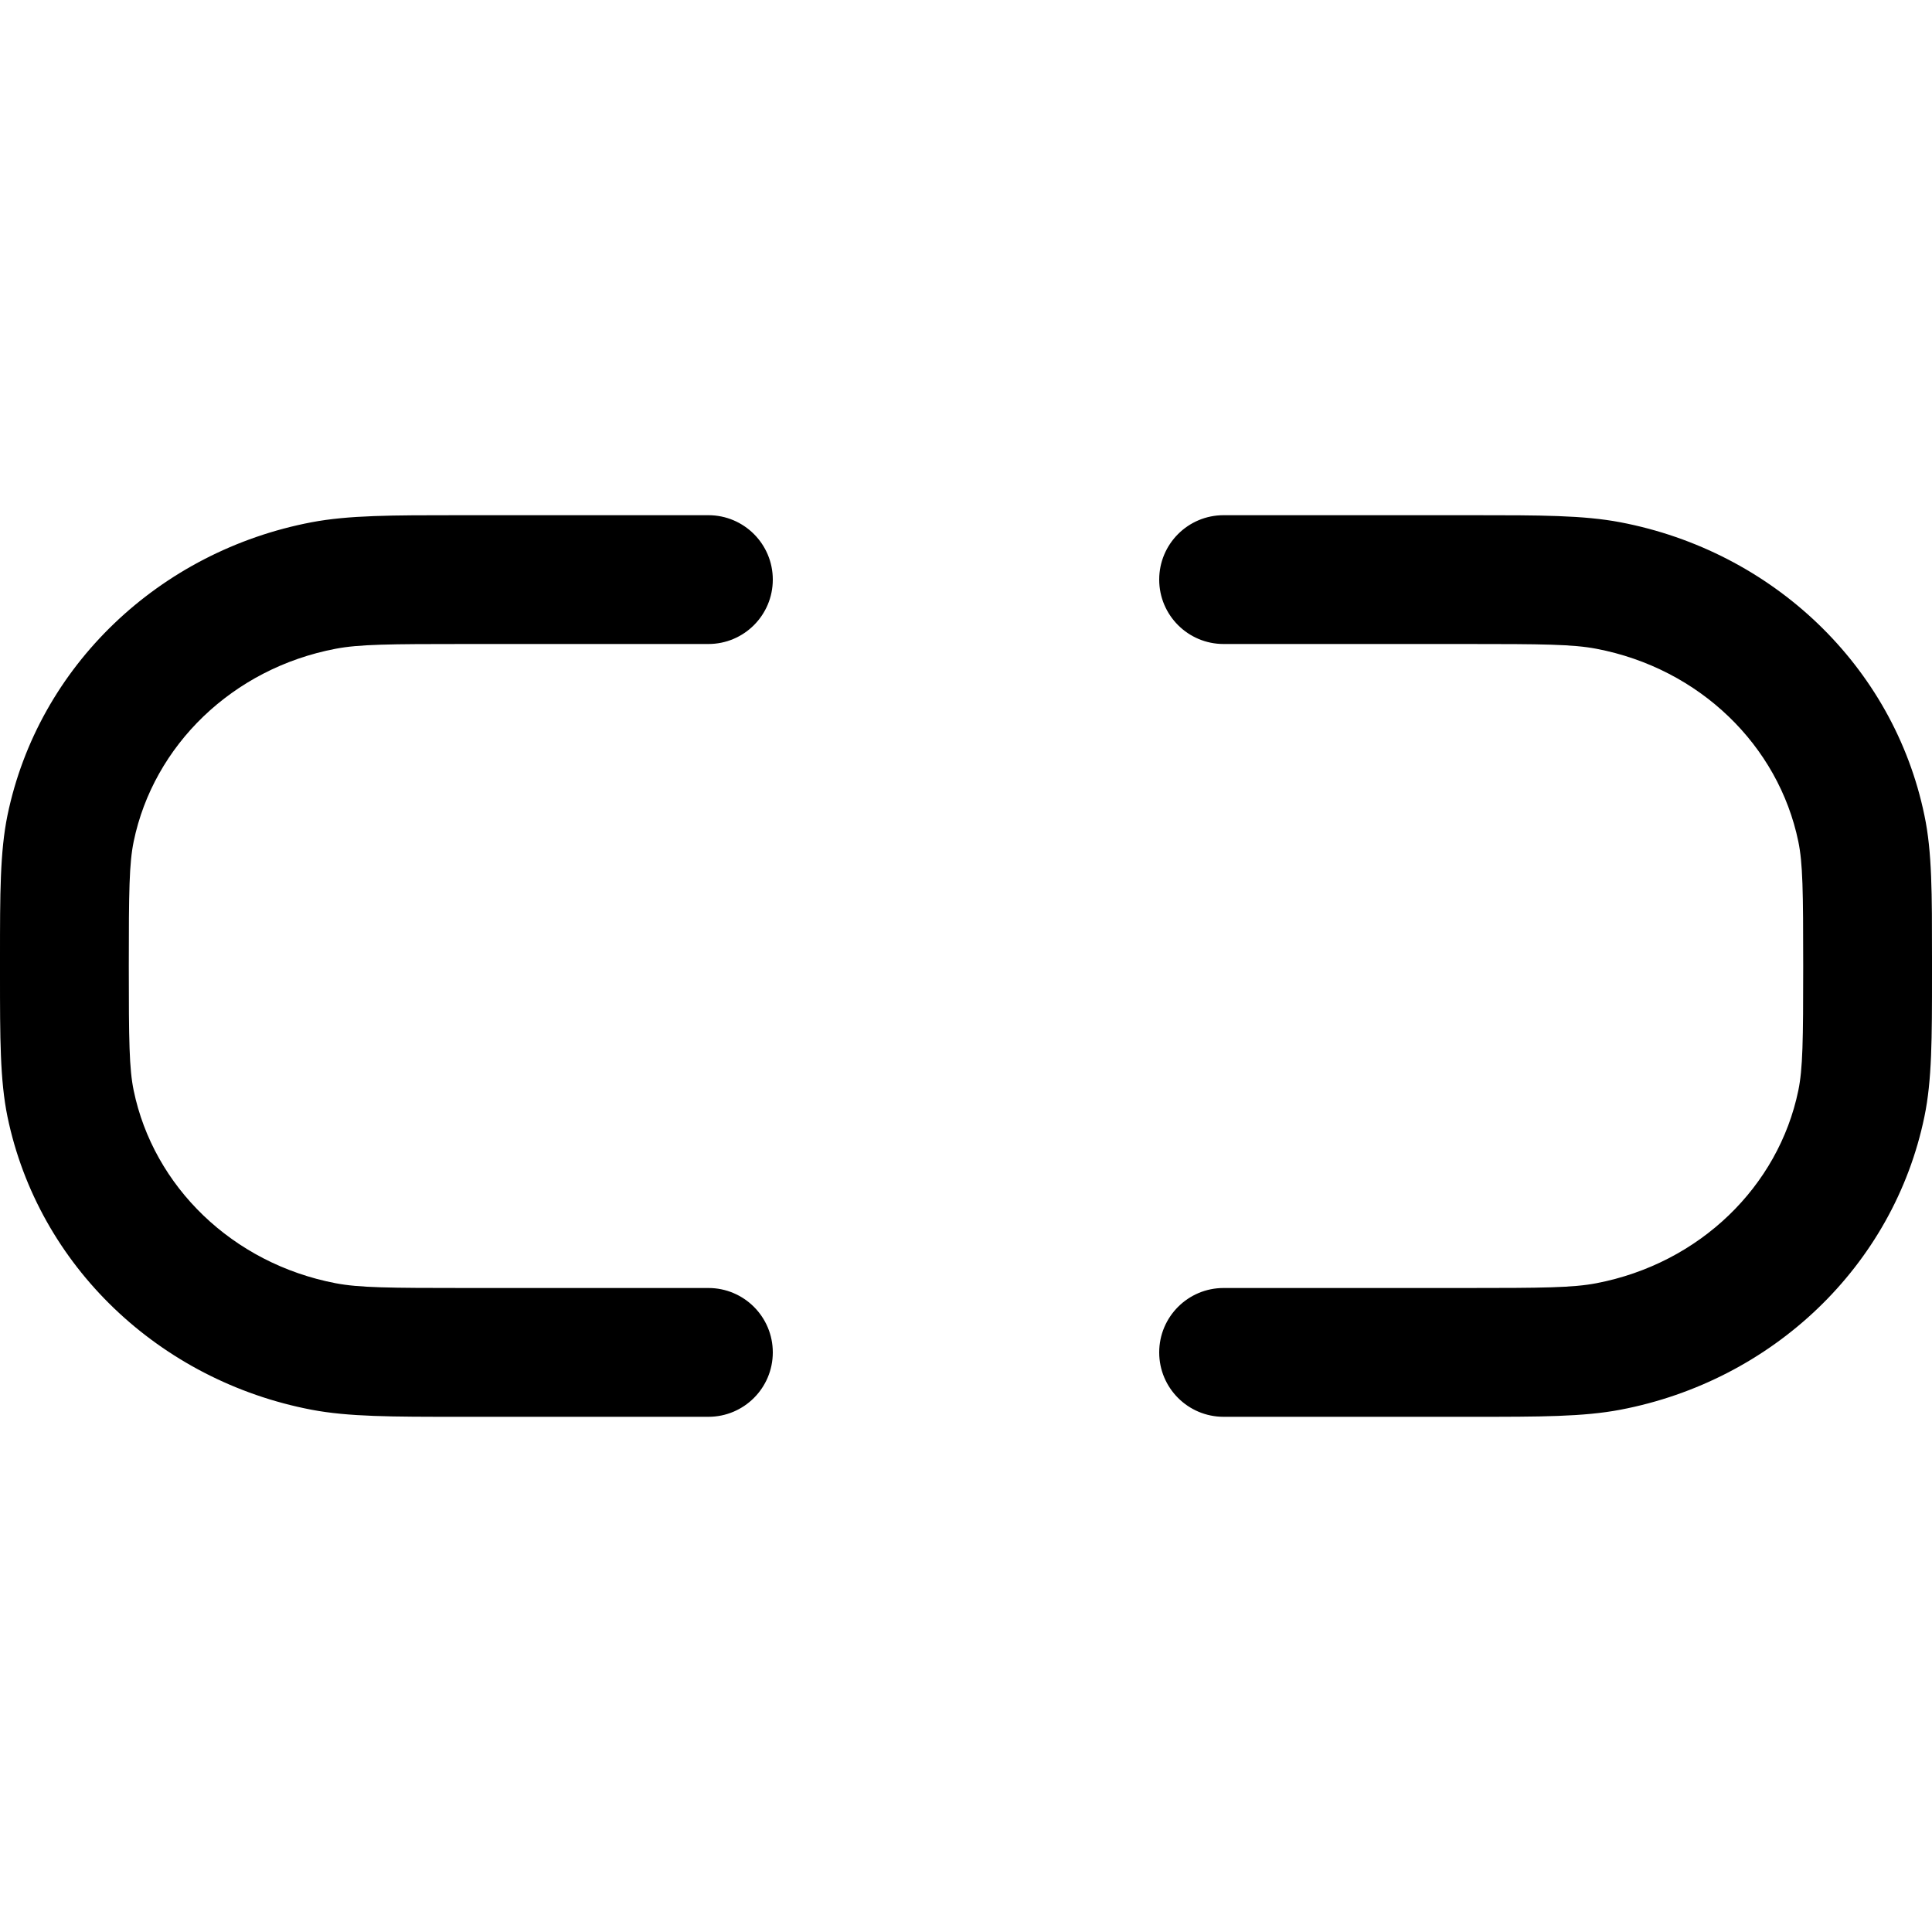
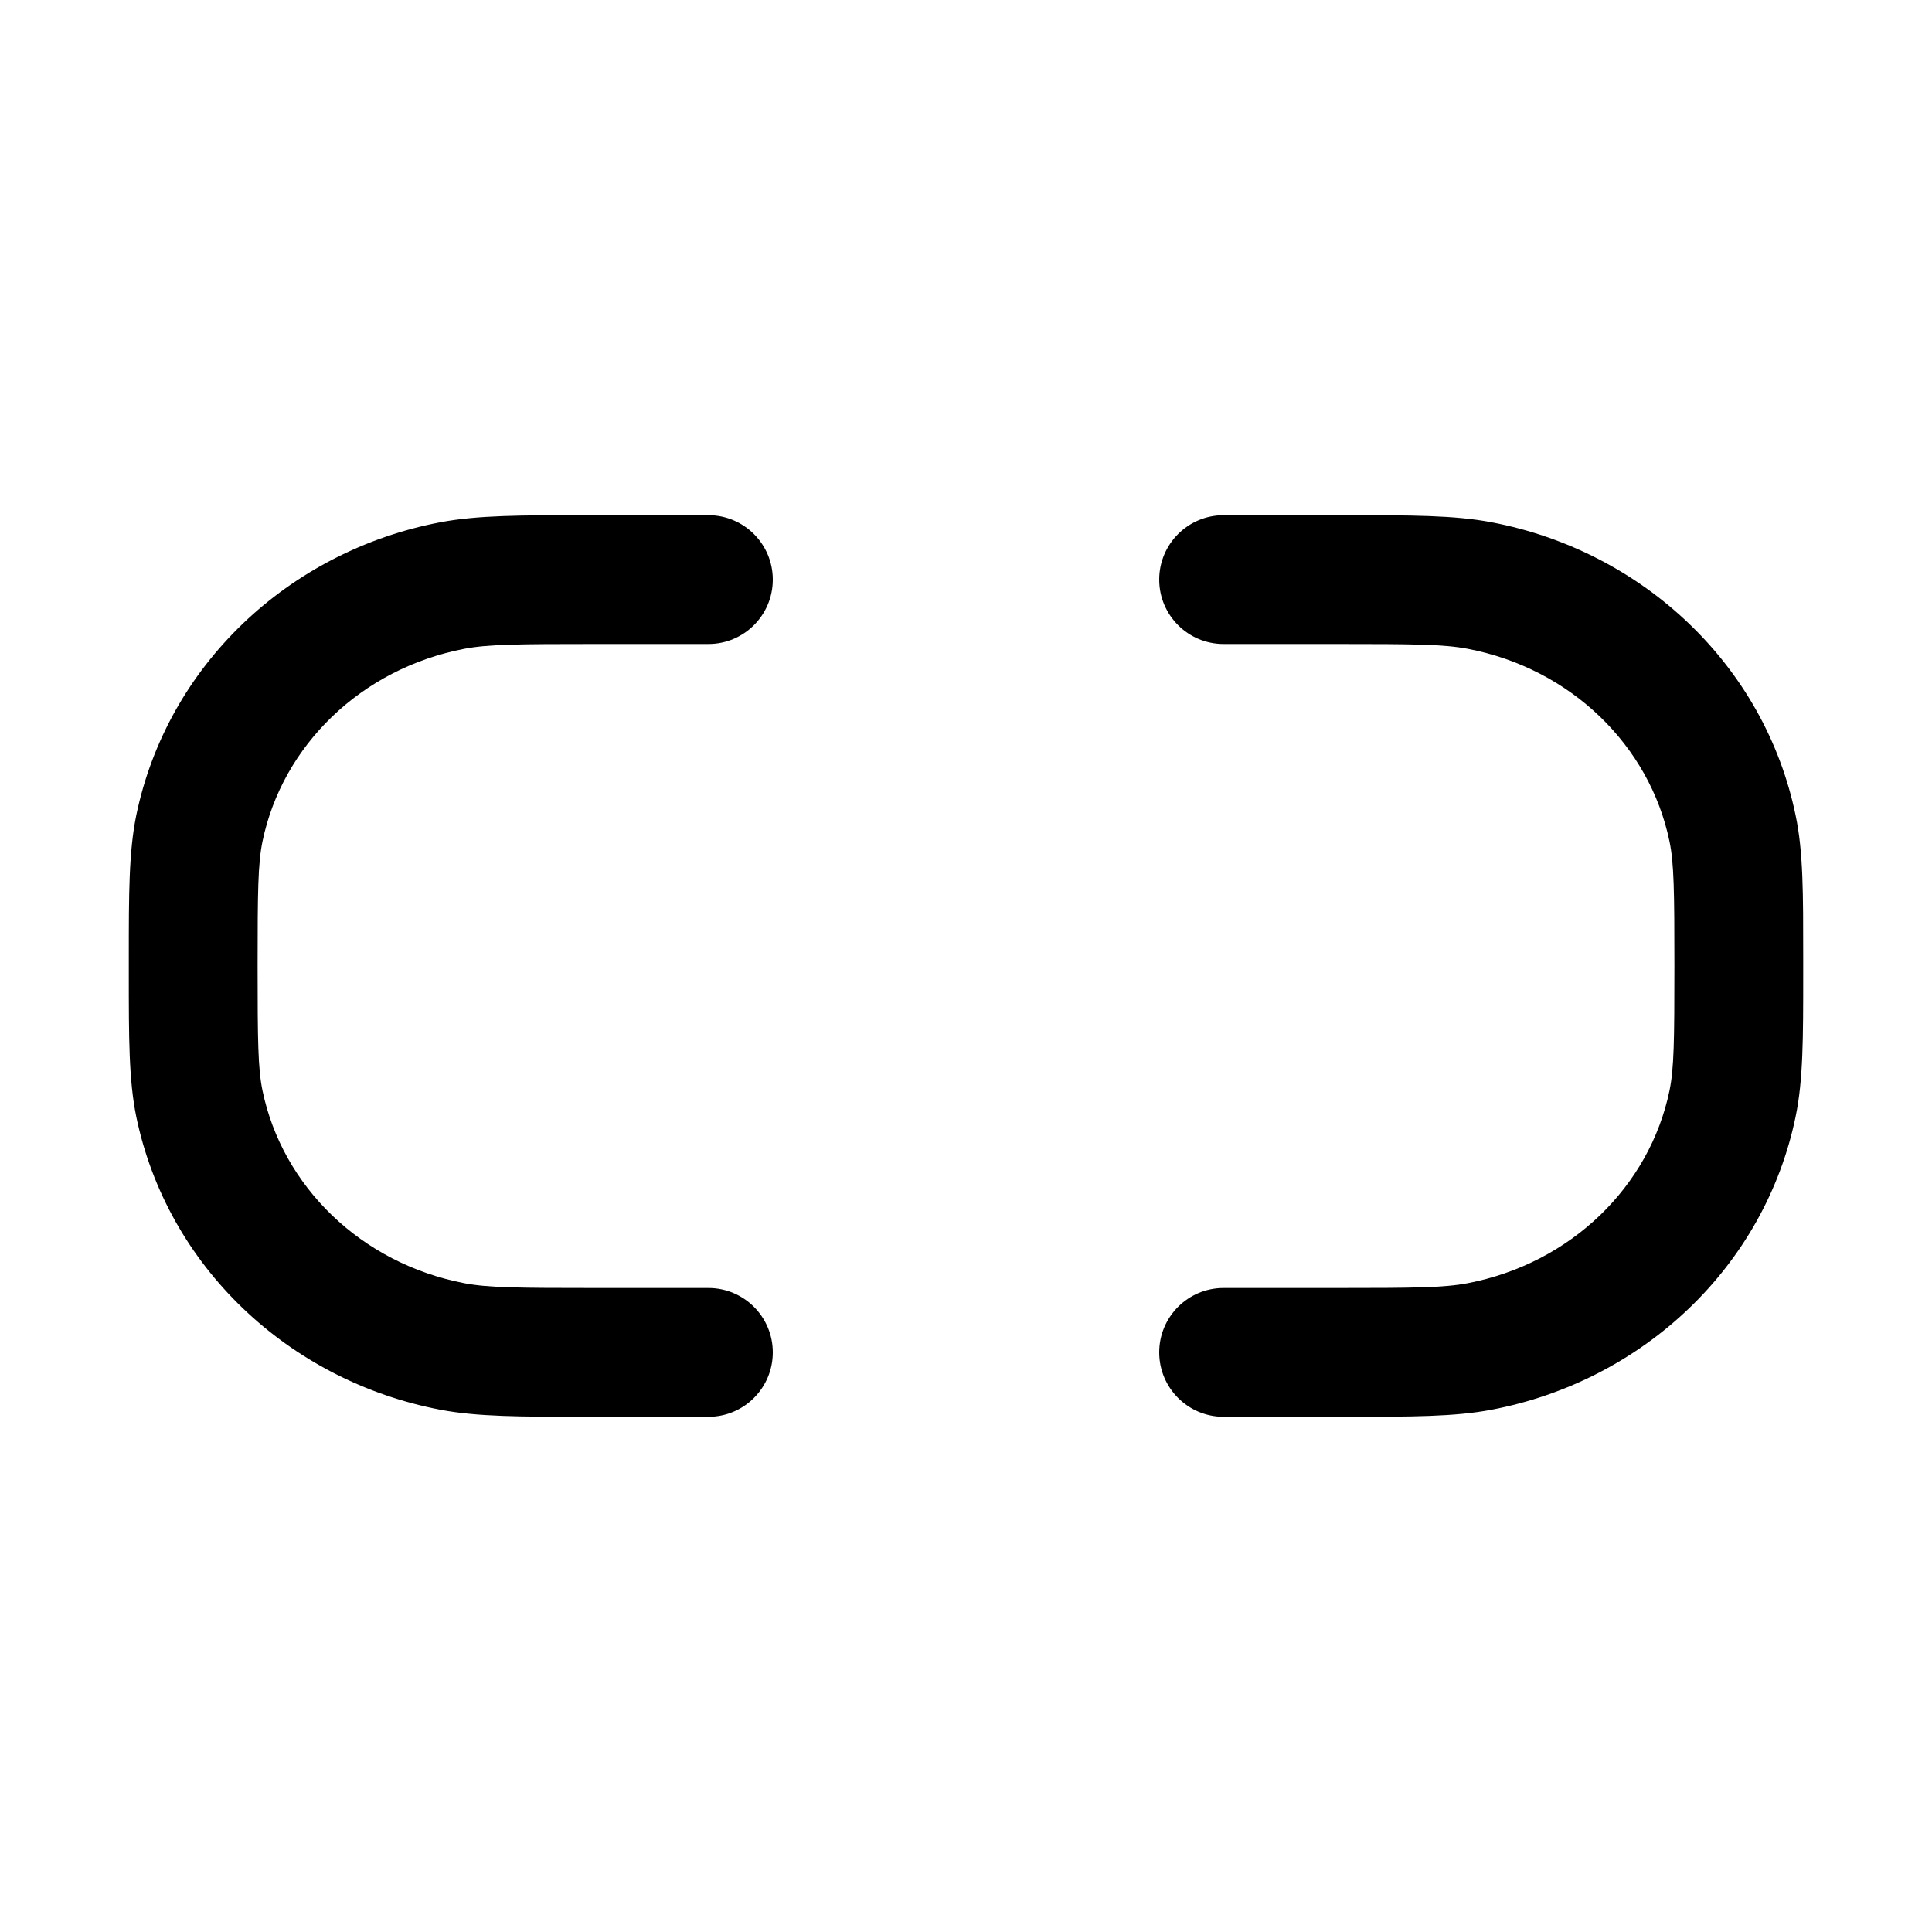
<svg xmlns="http://www.w3.org/2000/svg" width="15" height="15" fill="none">
-   <path fill-rule="evenodd" clip-rule="evenodd" d="M3.564 4H5.5a.5.5 0 010 1H3.625c-.604 0-.836.002-1.019.037-.803.153-1.414.752-1.568 1.496-.035.17-.038.384-.038.967 0 .582.003.798.038.967.154.744.765 1.342 1.568 1.496.183.035.415.037 1.019.037H5.5a.5.5 0 110 1H3.565c-.523 0-.858 0-1.147-.055-1.18-.226-2.12-1.116-2.36-2.275C0 8.387 0 8.06 0 7.563a312.3 312.3 0 000-.126c0-.497 0-.824.058-1.107.24-1.16 1.18-2.05 2.36-2.275C2.708 4 3.042 4 3.564 4zm8.83 1.037C12.21 5.002 11.979 5 11.375 5H9.5a.5.5 0 110-1h1.935c.523 0 .858 0 1.146.055 1.18.225 2.12 1.115 2.36 2.275.06.283.059.61.059 1.107v.126c0 .497 0 .824-.059 1.107-.24 1.16-1.18 2.05-2.36 2.275-.288.055-.623.055-1.145.055H9.5a.5.5 0 110-1h1.875c.604 0 .836-.002 1.019-.037.803-.154 1.414-.752 1.568-1.496.035-.17.038-.385.038-.967 0-.583-.003-.798-.038-.967-.154-.744-.765-1.343-1.568-1.496z" fill="currentColor" />
+   <path fill-rule="evenodd" clip-rule="evenodd" d="M4.564 4H5.5a.5.5 0 010 1h-.875c-.604 0-.836.002-1.019.037-.803.154-1.414.752-1.568 1.496-.035.17-.038.384-.038.967 0 .582.003.798.038.967.154.744.765 1.342 1.568 1.496.183.035.415.037 1.019.037H5.5a.5.5 0 110 1h-.935c-.523 0-.858 0-1.147-.055-1.18-.226-2.12-1.116-2.36-2.275C1 8.387 1 8.06 1 7.563a325.8 325.8 0 000-.126c0-.497 0-.824.058-1.107.24-1.16 1.18-2.05 2.36-2.275C3.708 4 4.042 4 4.564 4zm6.83 1.037C11.21 5.002 10.979 5 10.374 5H9.5a.5.5 0 010-1h.935c.523 0 .858 0 1.146.055 1.18.225 2.12 1.115 2.36 2.275.06.283.059.61.059 1.107v.126c0 .497 0 .824-.059 1.107-.24 1.16-1.18 2.05-2.36 2.275-.288.055-.623.055-1.145.055H9.5a.5.5 0 010-1h.875c.604 0 .836-.002 1.019-.037.803-.154 1.414-.752 1.568-1.496.035-.17.038-.385.038-.967 0-.583-.003-.798-.038-.967-.154-.744-.765-1.343-1.568-1.496z" fill="currentColor" />
</svg>
